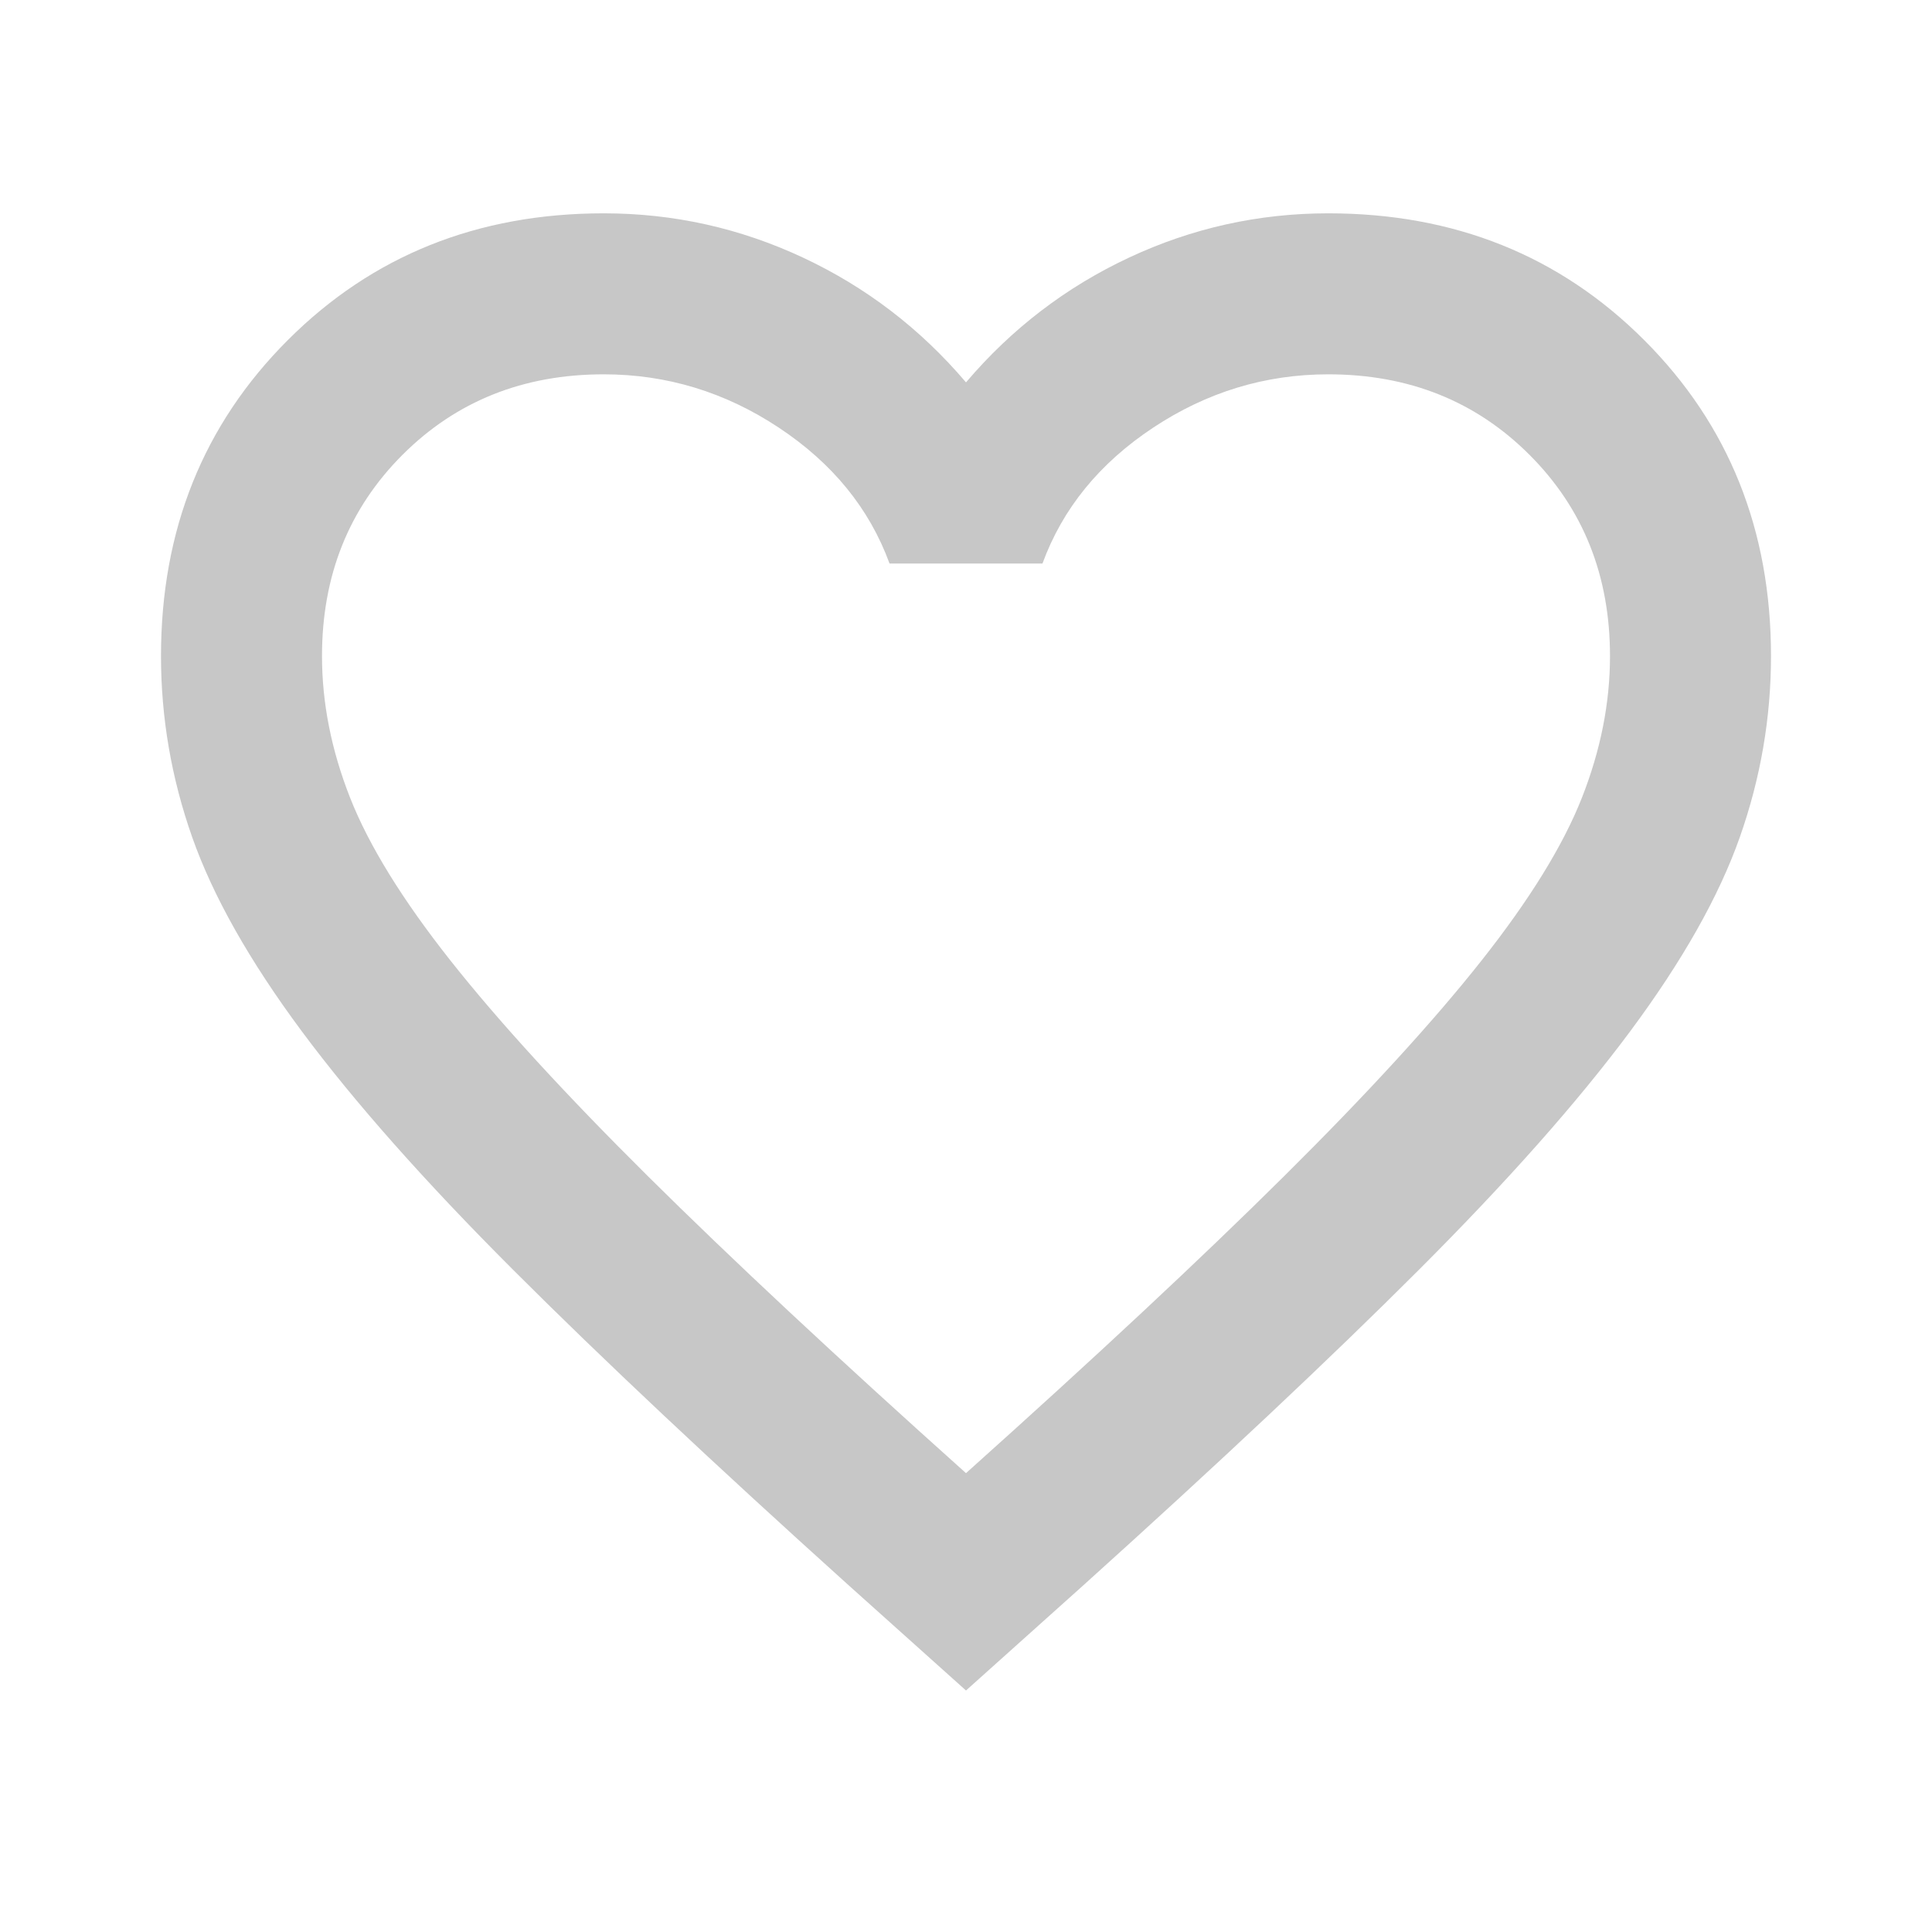
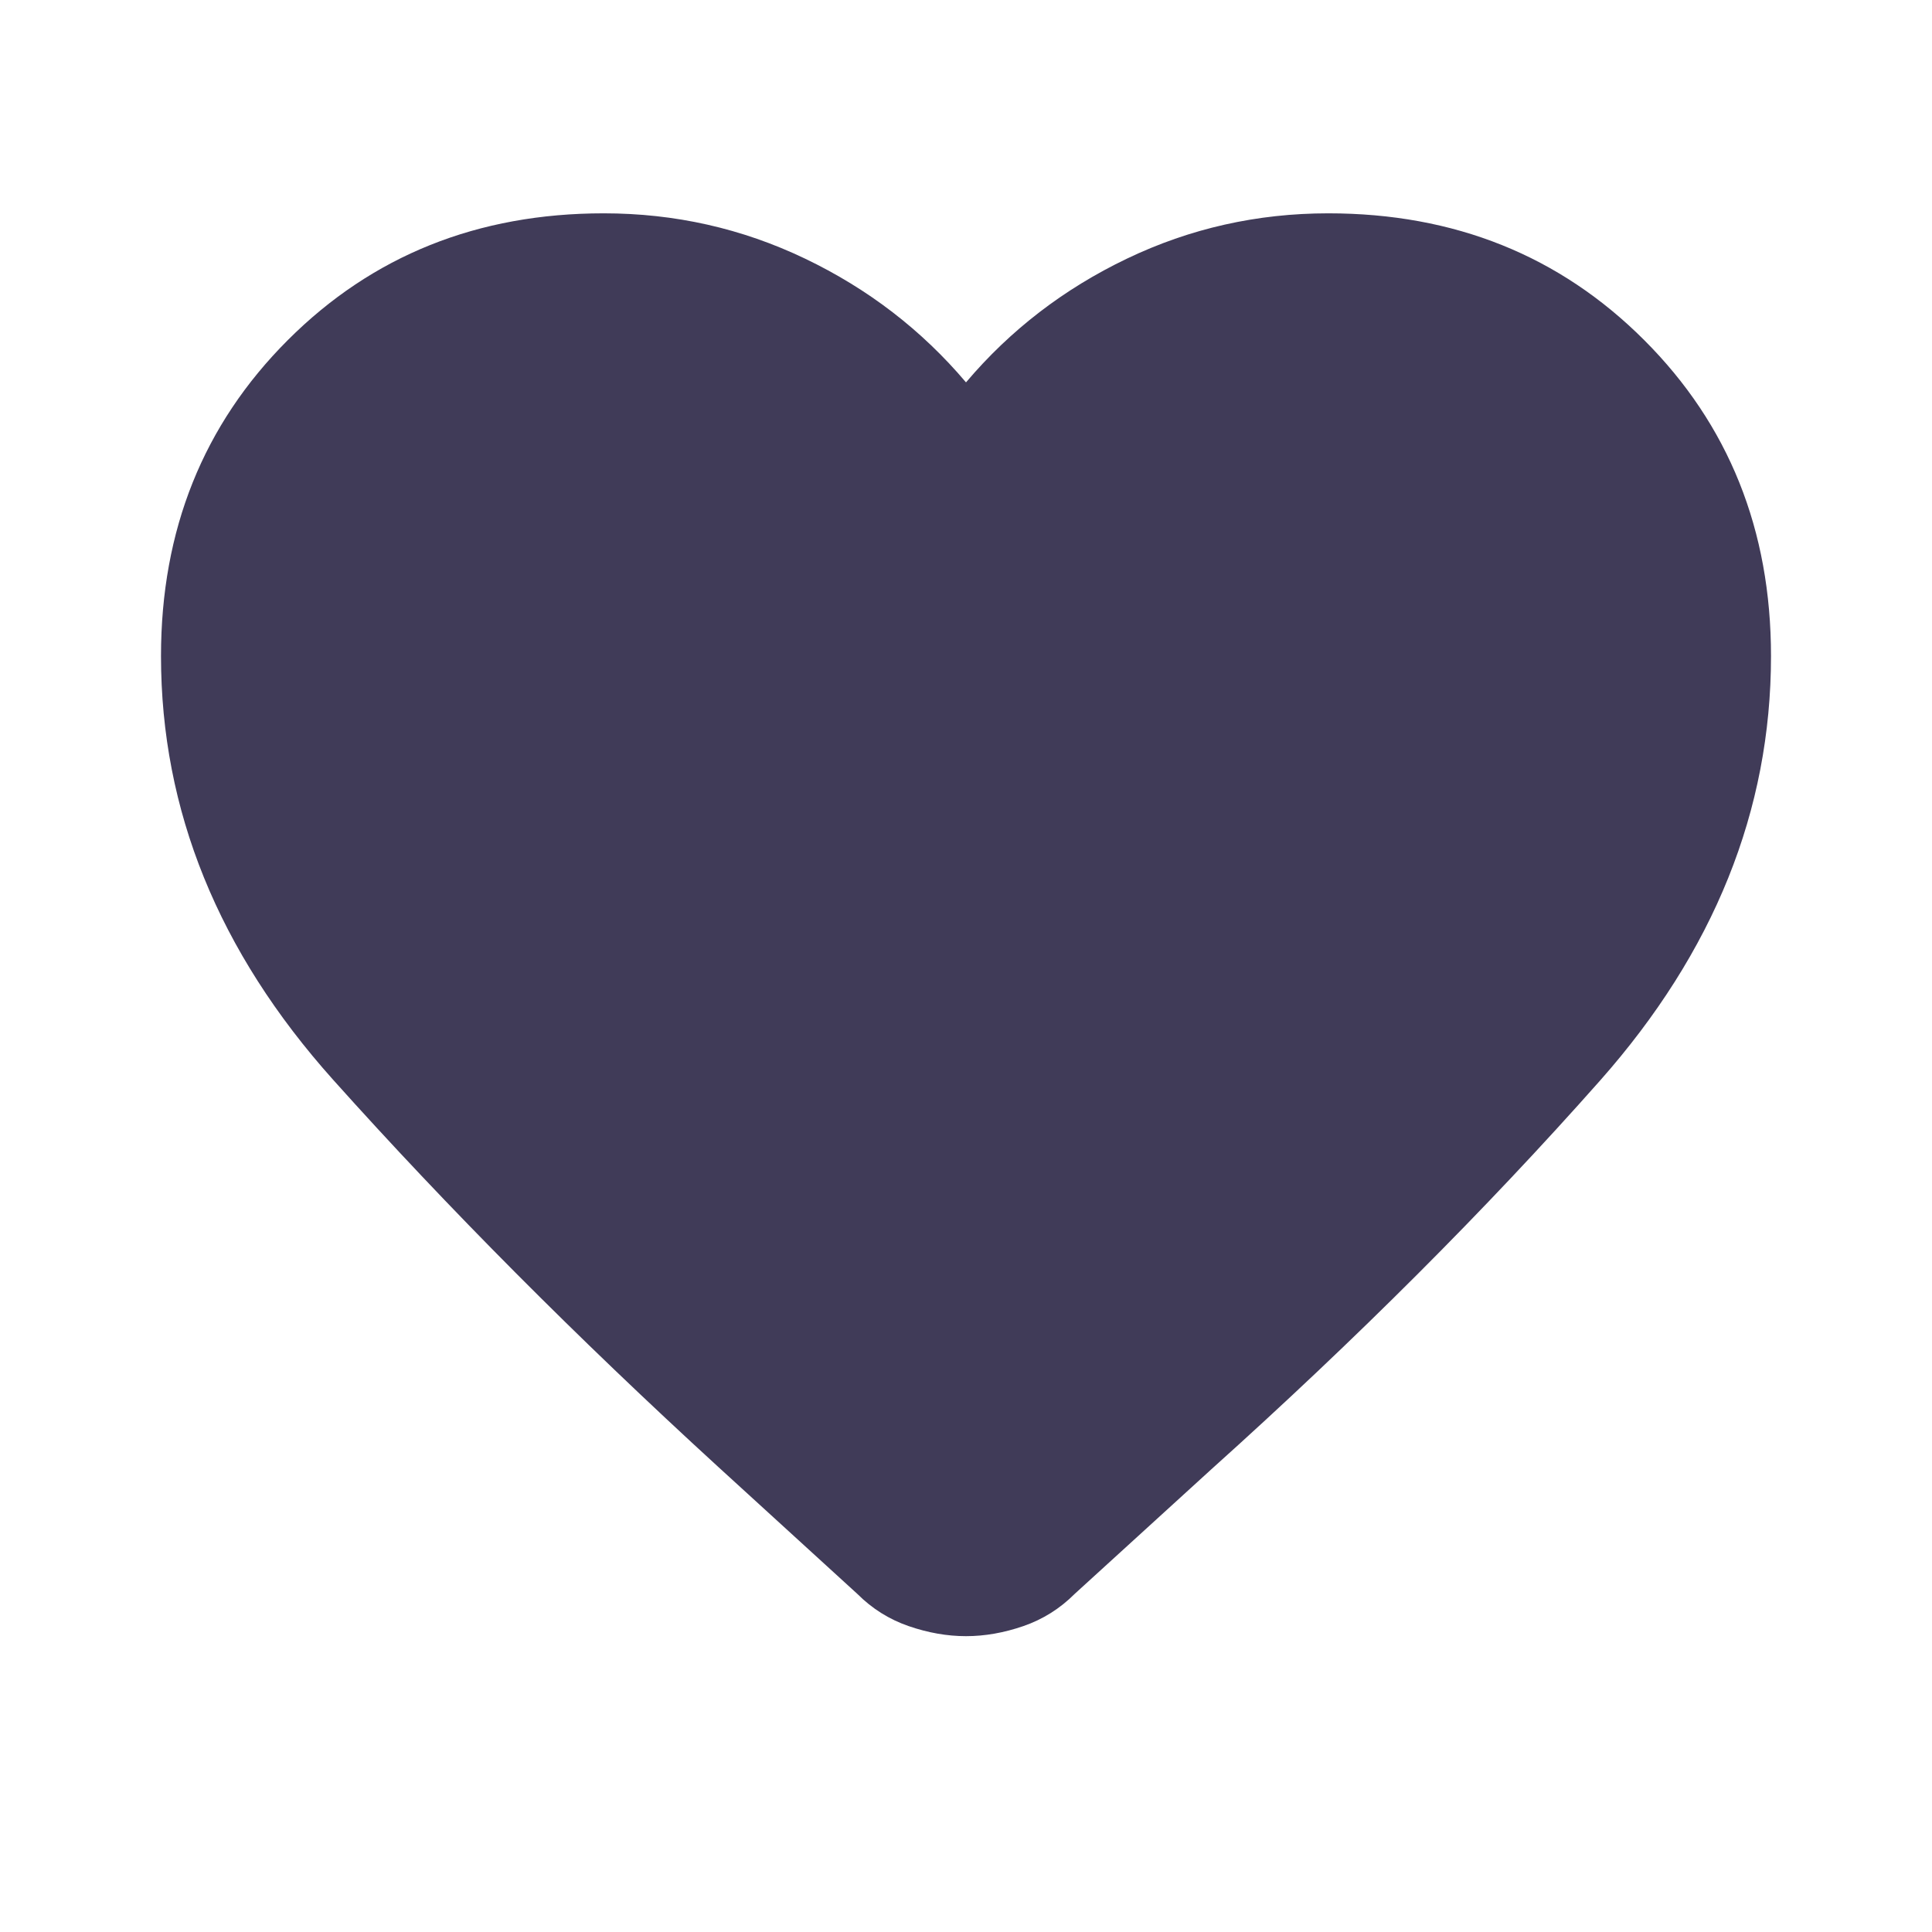
<svg xmlns="http://www.w3.org/2000/svg" height="24" viewBox="0 -960 960 960" width="24">
-   <path d="m480-120-58-52q-101-91-167-157T150-447.5Q111-500 95.5-544T80-634q0-94 63-157t157-63q52 0 99 22t81 62q34-40 81-62t99-22q94 0 157 63t63 157q0 46-15.5 90T810-447.5Q771-395 705-329T538-172l-58 52Zm0-108q96-86 158-147.5t98-107q36-45.5 50-81t14-70.5q0-60-40-100t-100-40q-47 0-87 26.5T518-680h-76q-15-41-55-67.5T300-774q-60 0-100 40t-40 100q0 35 14 70.5t50 81q36 45.5 98 107T480-228Zm0-273Z" fill="#c7c7c7" />
+   <path d="M480-147q-14 0-28.5-5T426-168l-69-63q-106-97-191.5-192.5T80-634q0-94 63-157t157-63q53 0 100 22.5t80 61.5q33-39 80-61.5T660-854q94 0 157 63t63 157q0 115-85 211T602-230l-68 62q-11 11-25.5 16t-28.5 5Z" fill="#403B58" />
</svg>
